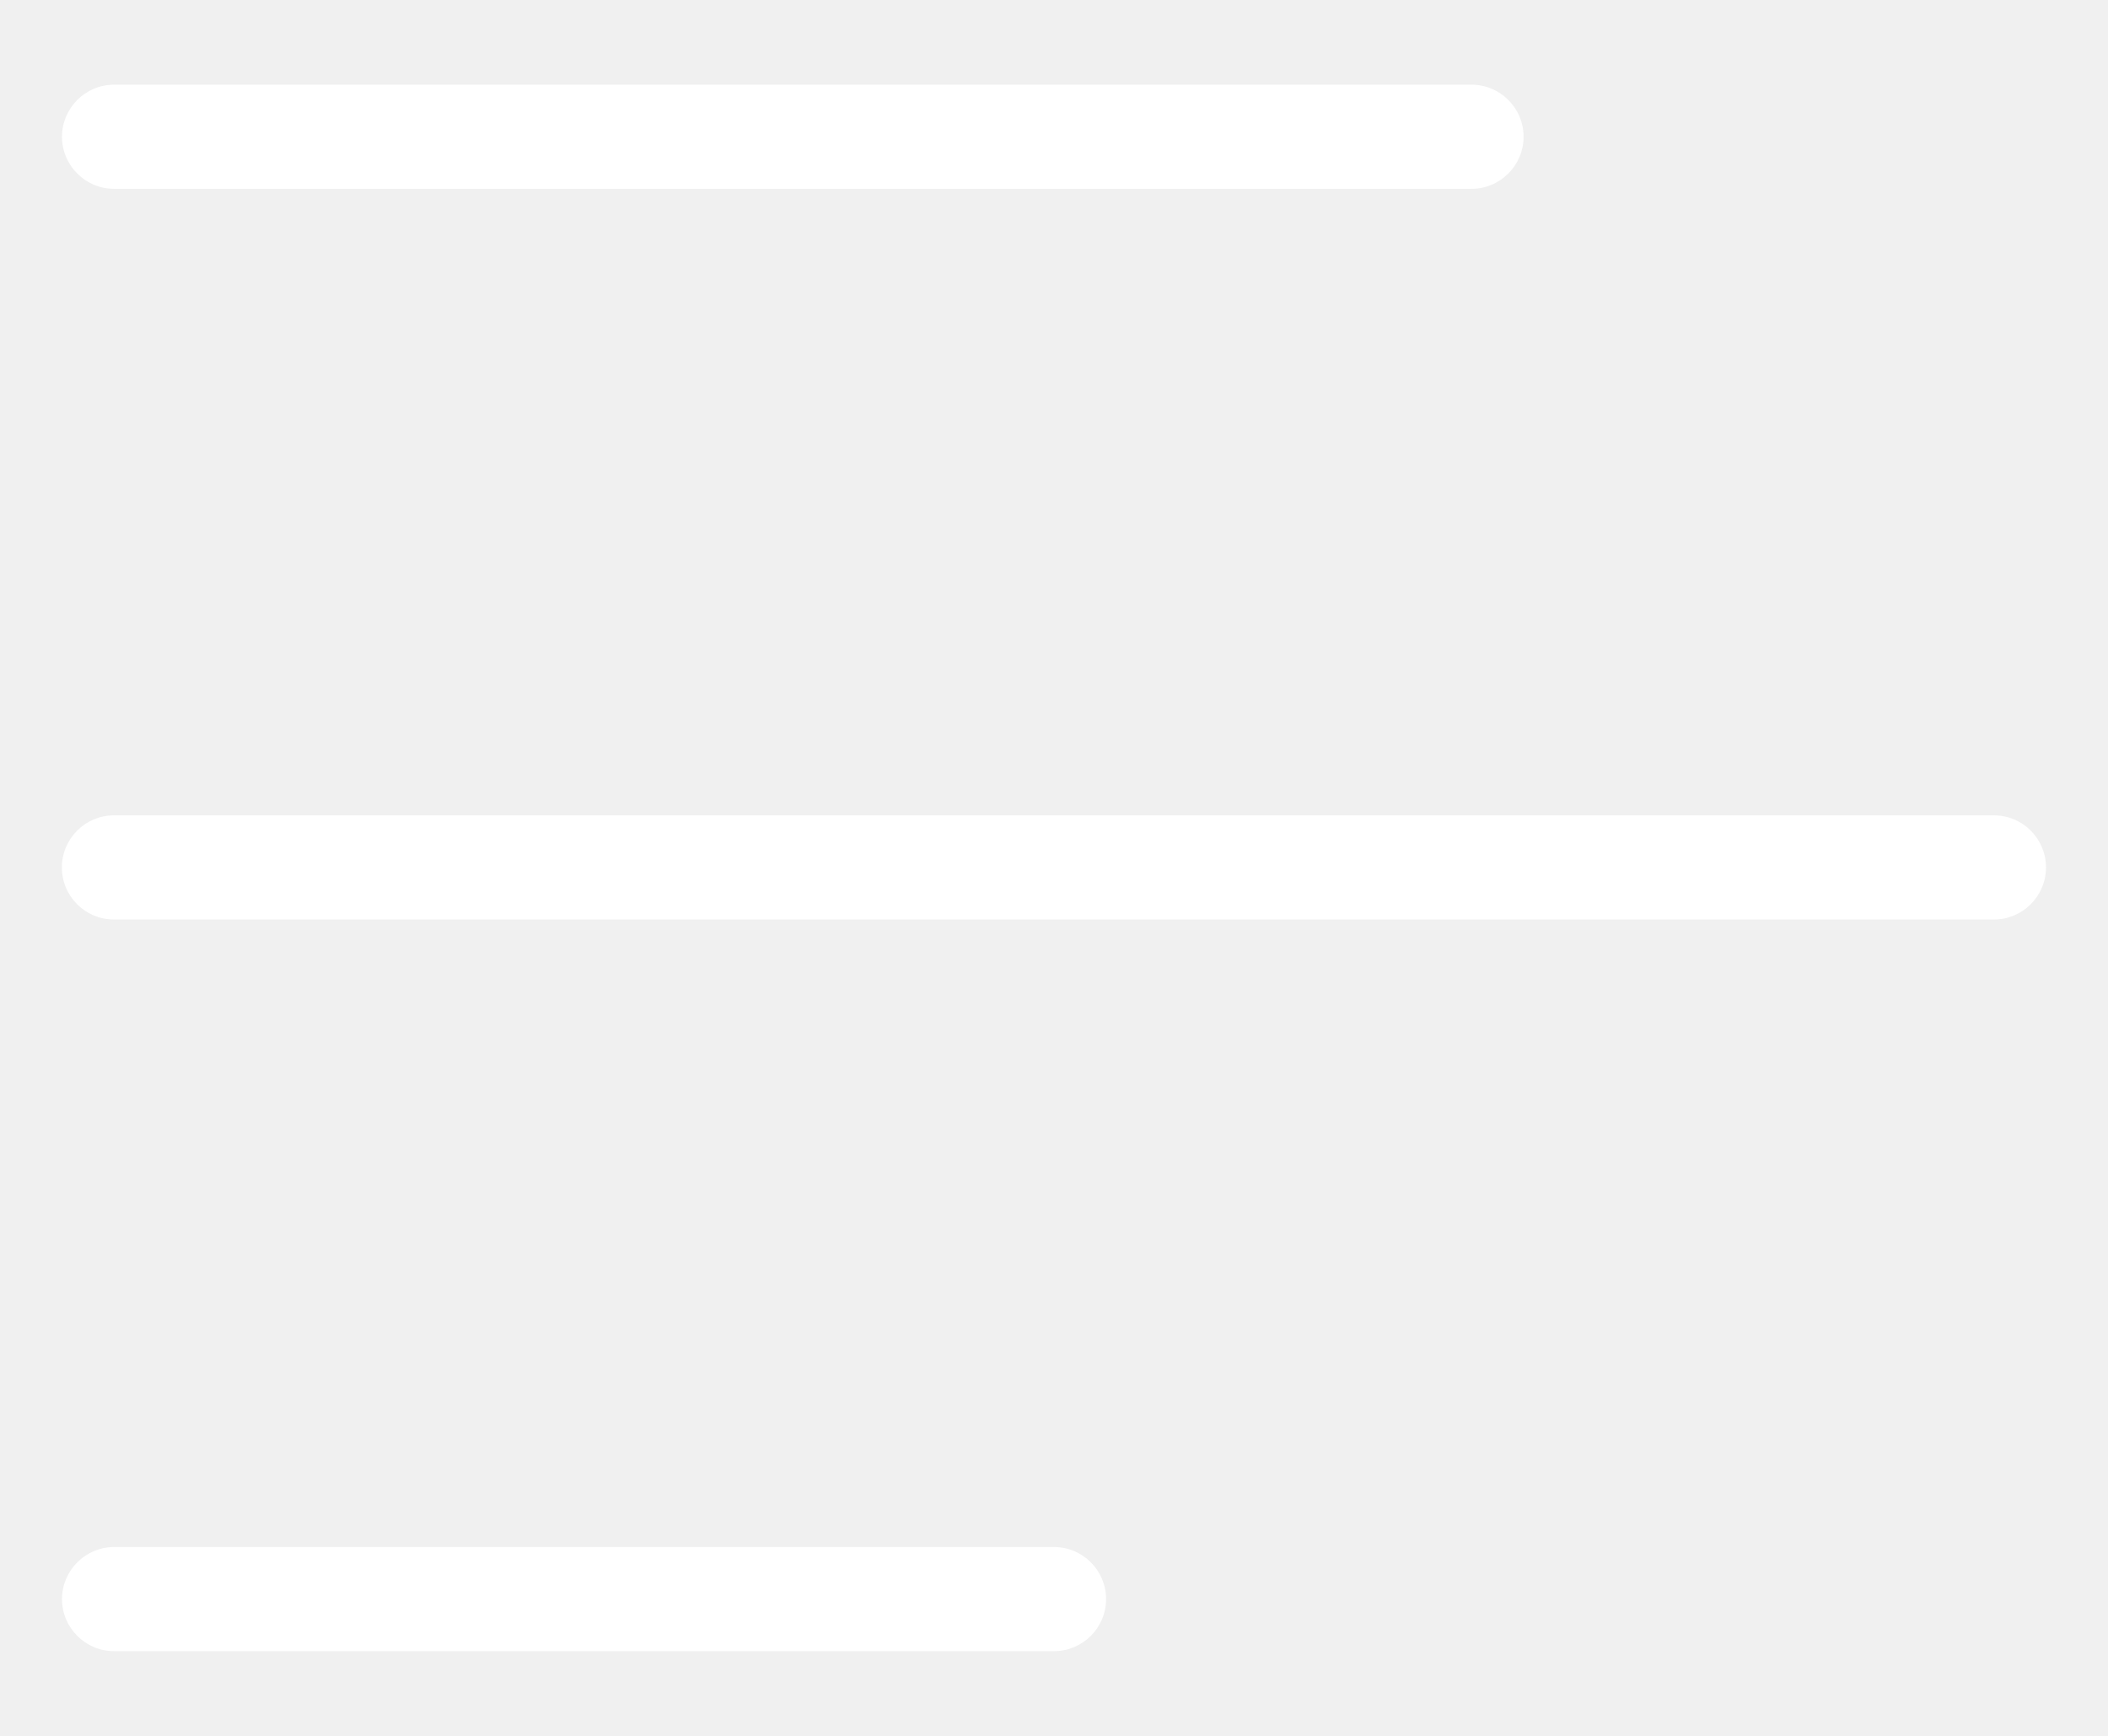
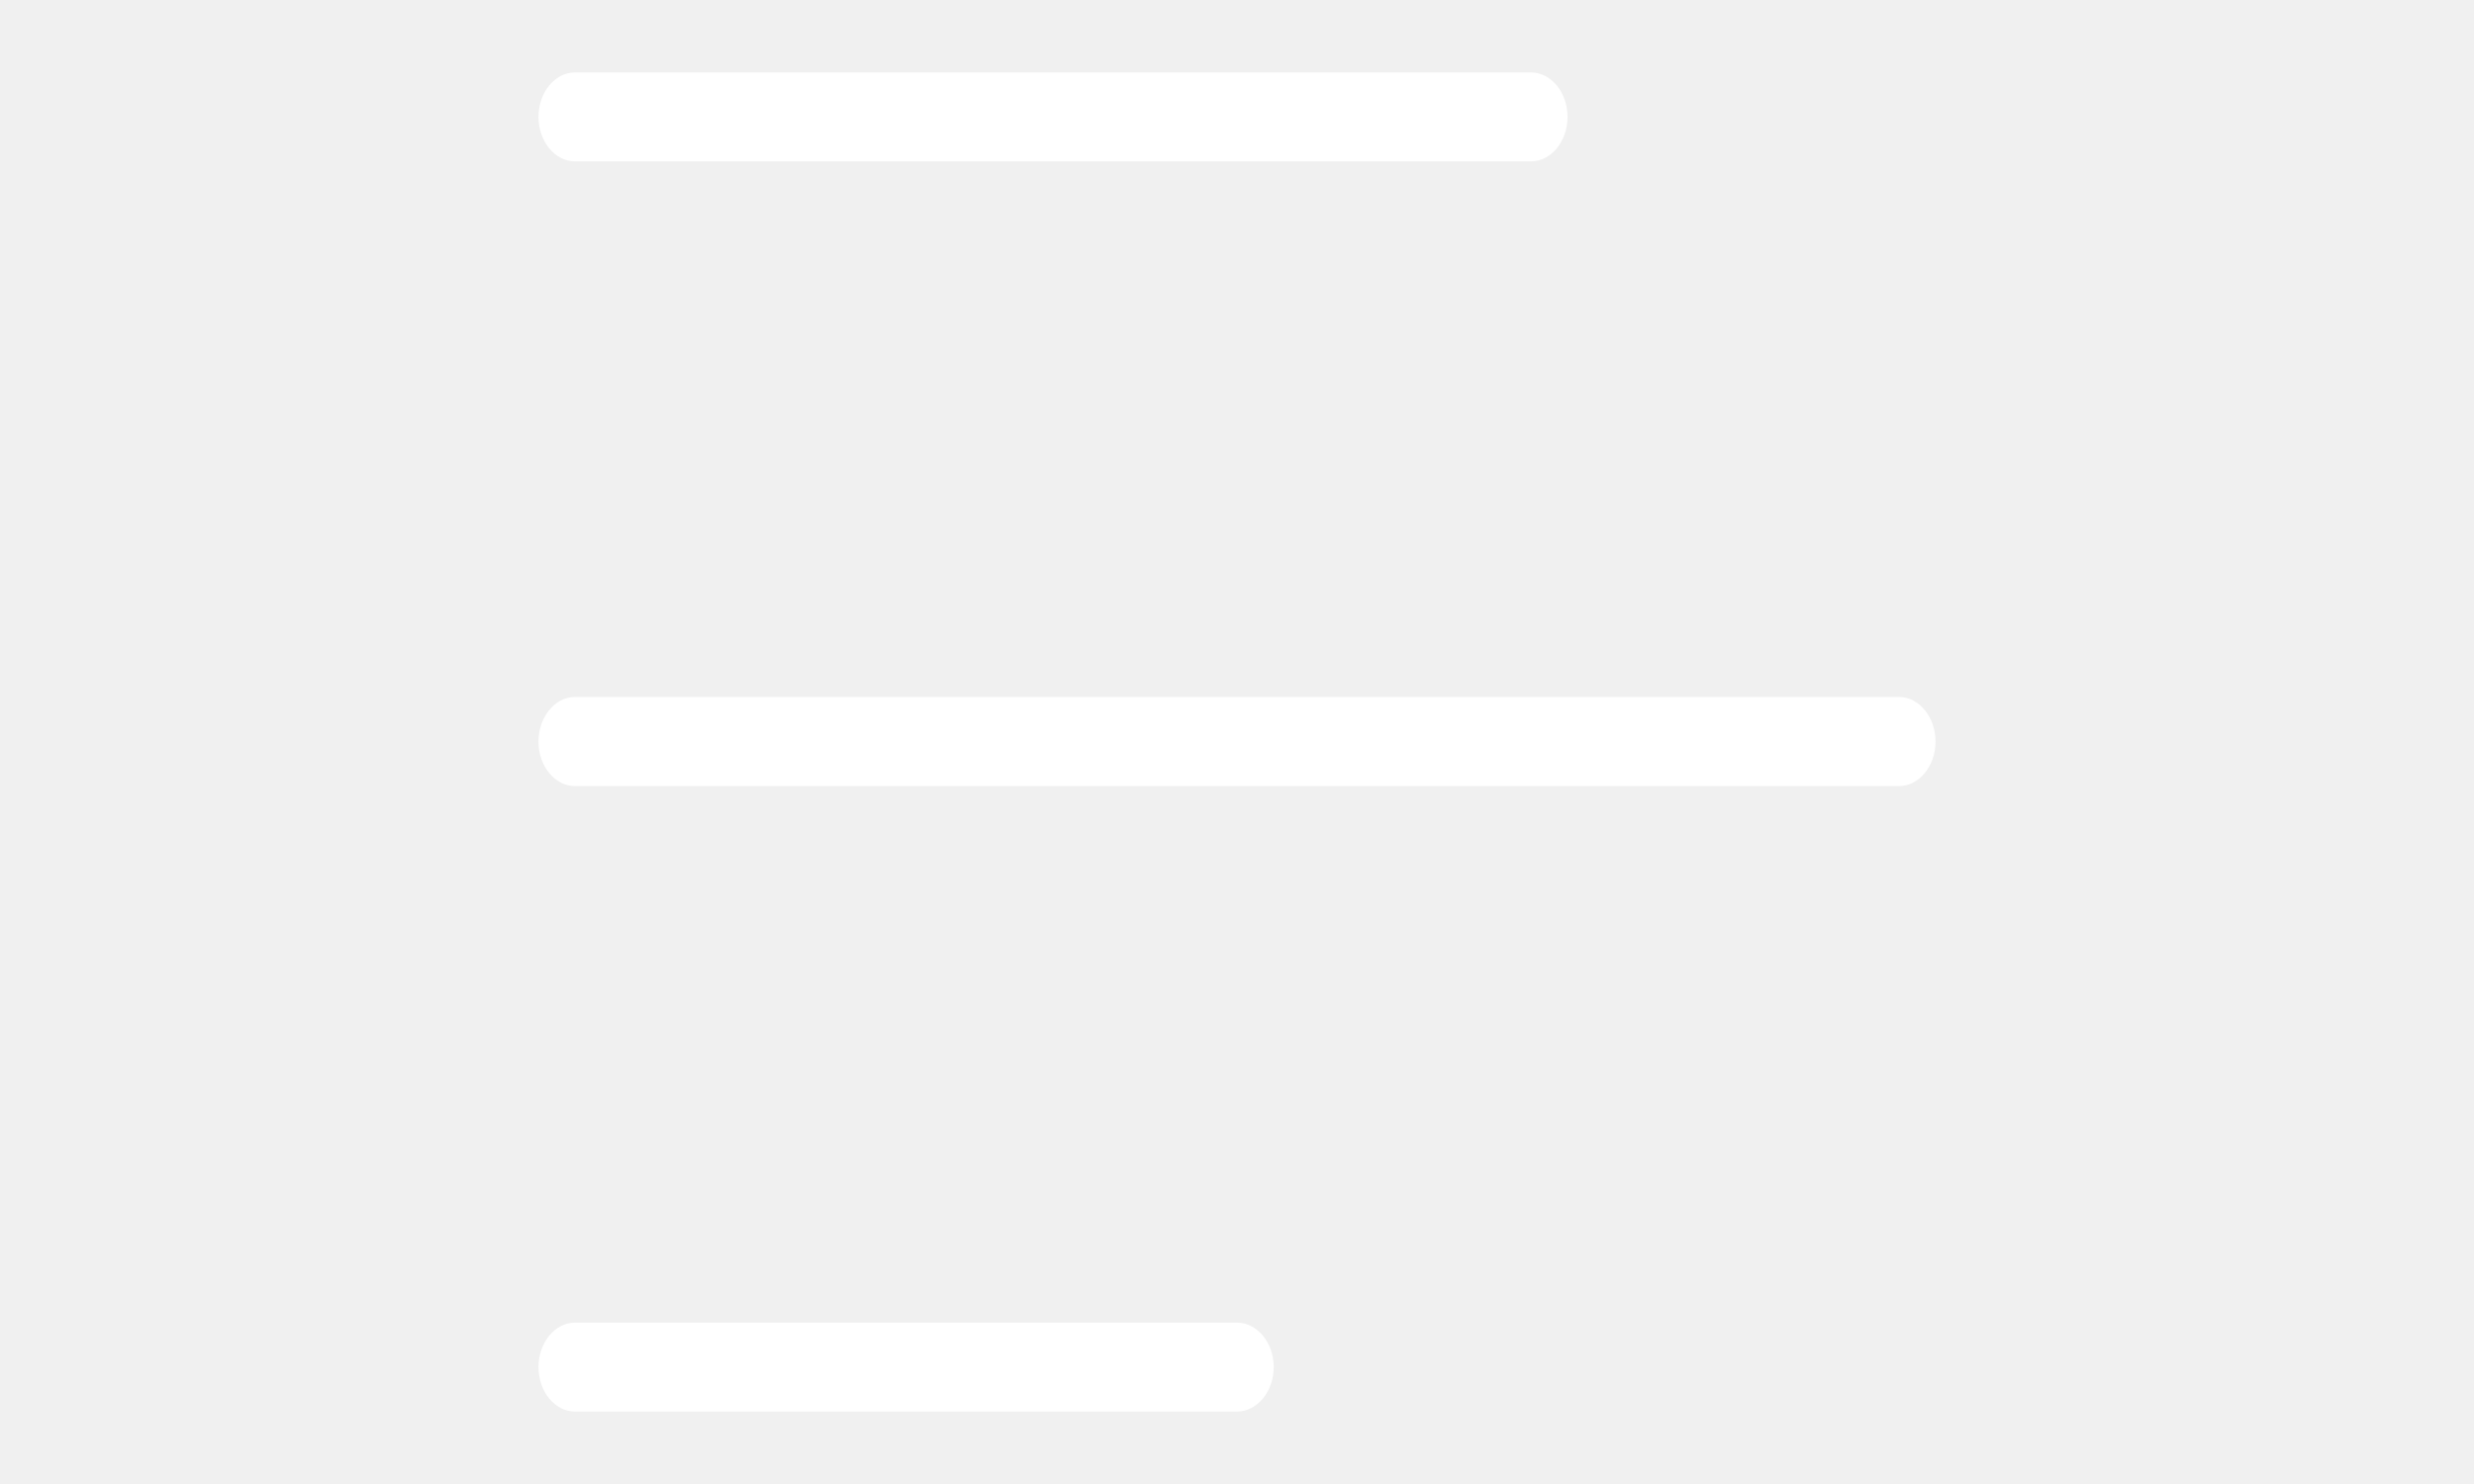
- <svg xmlns="http://www.w3.org/2000/svg" fill="none" height="14" viewBox="0 0 17 14" width="17">
-   <path d="m.5 1.103c0-.231.188-.42.42-.42h10.947c.231 0 .42.188.42.42 0 .231-.189.42-.42.42h-10.947c-.231 0-.42-.188-.42-.42zm15.58 5.473h-15.161c-.231 0-.42.188-.42.42s.188.42.42.42h15.161c.231 0 .42-.188.42-.42s-.188-.42-.42-.42zm-7.58 5.901h-7.58c-.231 0-.42.189-.42.42 0 .231.188.42.42.42h7.58c.231 0 .42-.188.42-.42 0-.231-.188-.42-.42-.42z" fill="#fff" />
+ <svg xmlns="http://www.w3.org/2000/svg" width="20px" height="12px" viewBox="0 0 30 30" version="1.1">
+   <g id="surface1">
+     <path style=" stroke:none;fill-rule:nonzero;fill:rgb(100%,100%,100%);fill-opacity:1;" d="M 0.883 2.363 C 0.883 1.867 1.215 1.465 1.621 1.465 L 20.941 1.465 C 21.348 1.465 21.68 1.867 21.68 2.363 C 21.68 2.859 21.348 3.262 20.941 3.262 L 1.621 3.262 C 1.215 3.262 0.883 2.859 0.883 2.363 Z M 28.379 14.09 L 1.621 14.09 C 1.215 14.09 0.883 14.496 0.883 14.992 C 0.883 15.488 1.215 15.891 1.621 15.891 L 28.379 15.891 C 28.785 15.891 29.117 15.488 29.117 14.992 C 29.117 14.496 28.785 14.09 28.379 14.09 Z M 15 26.738 L 1.621 26.738 C 1.215 26.738 0.883 27.141 0.883 27.637 C 0.883 28.133 1.215 28.535 1.621 28.535 L 15 28.535 C 15.406 28.535 15.742 28.133 15.742 27.637 C 15.742 27.141 15.406 26.738 15 26.738 Z M 15 26.738 " />
+   </g>
</svg>
